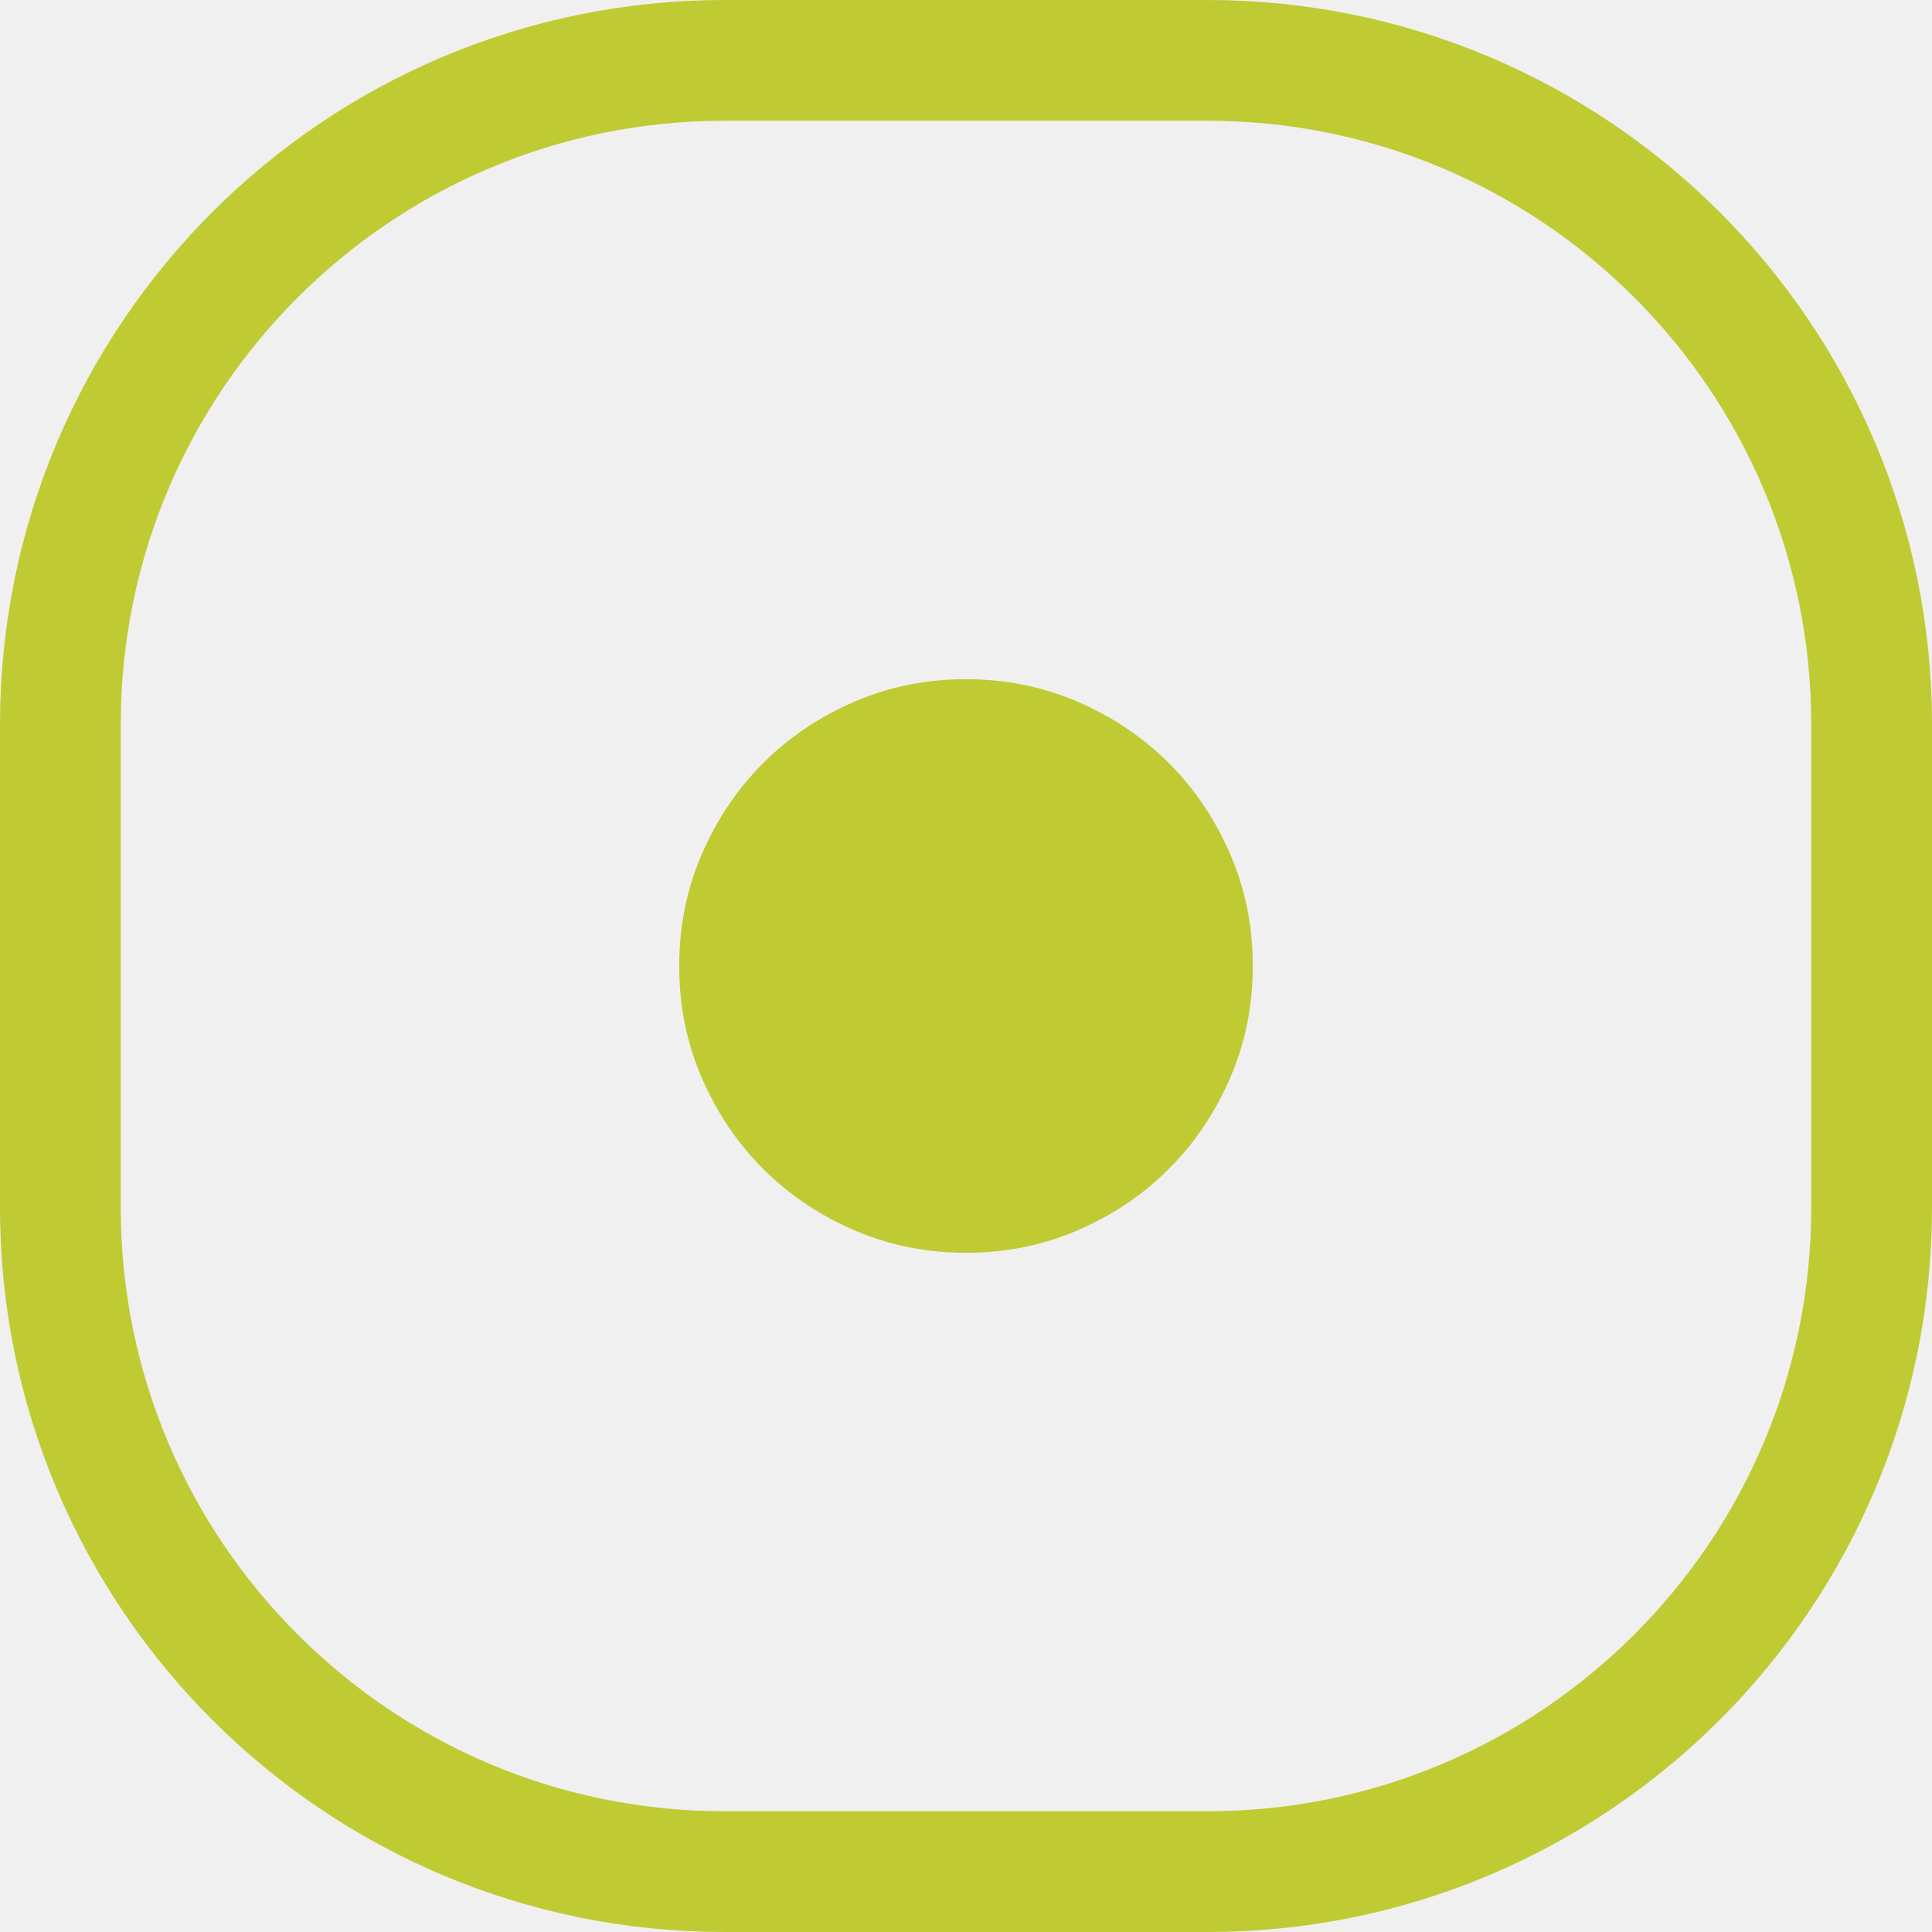
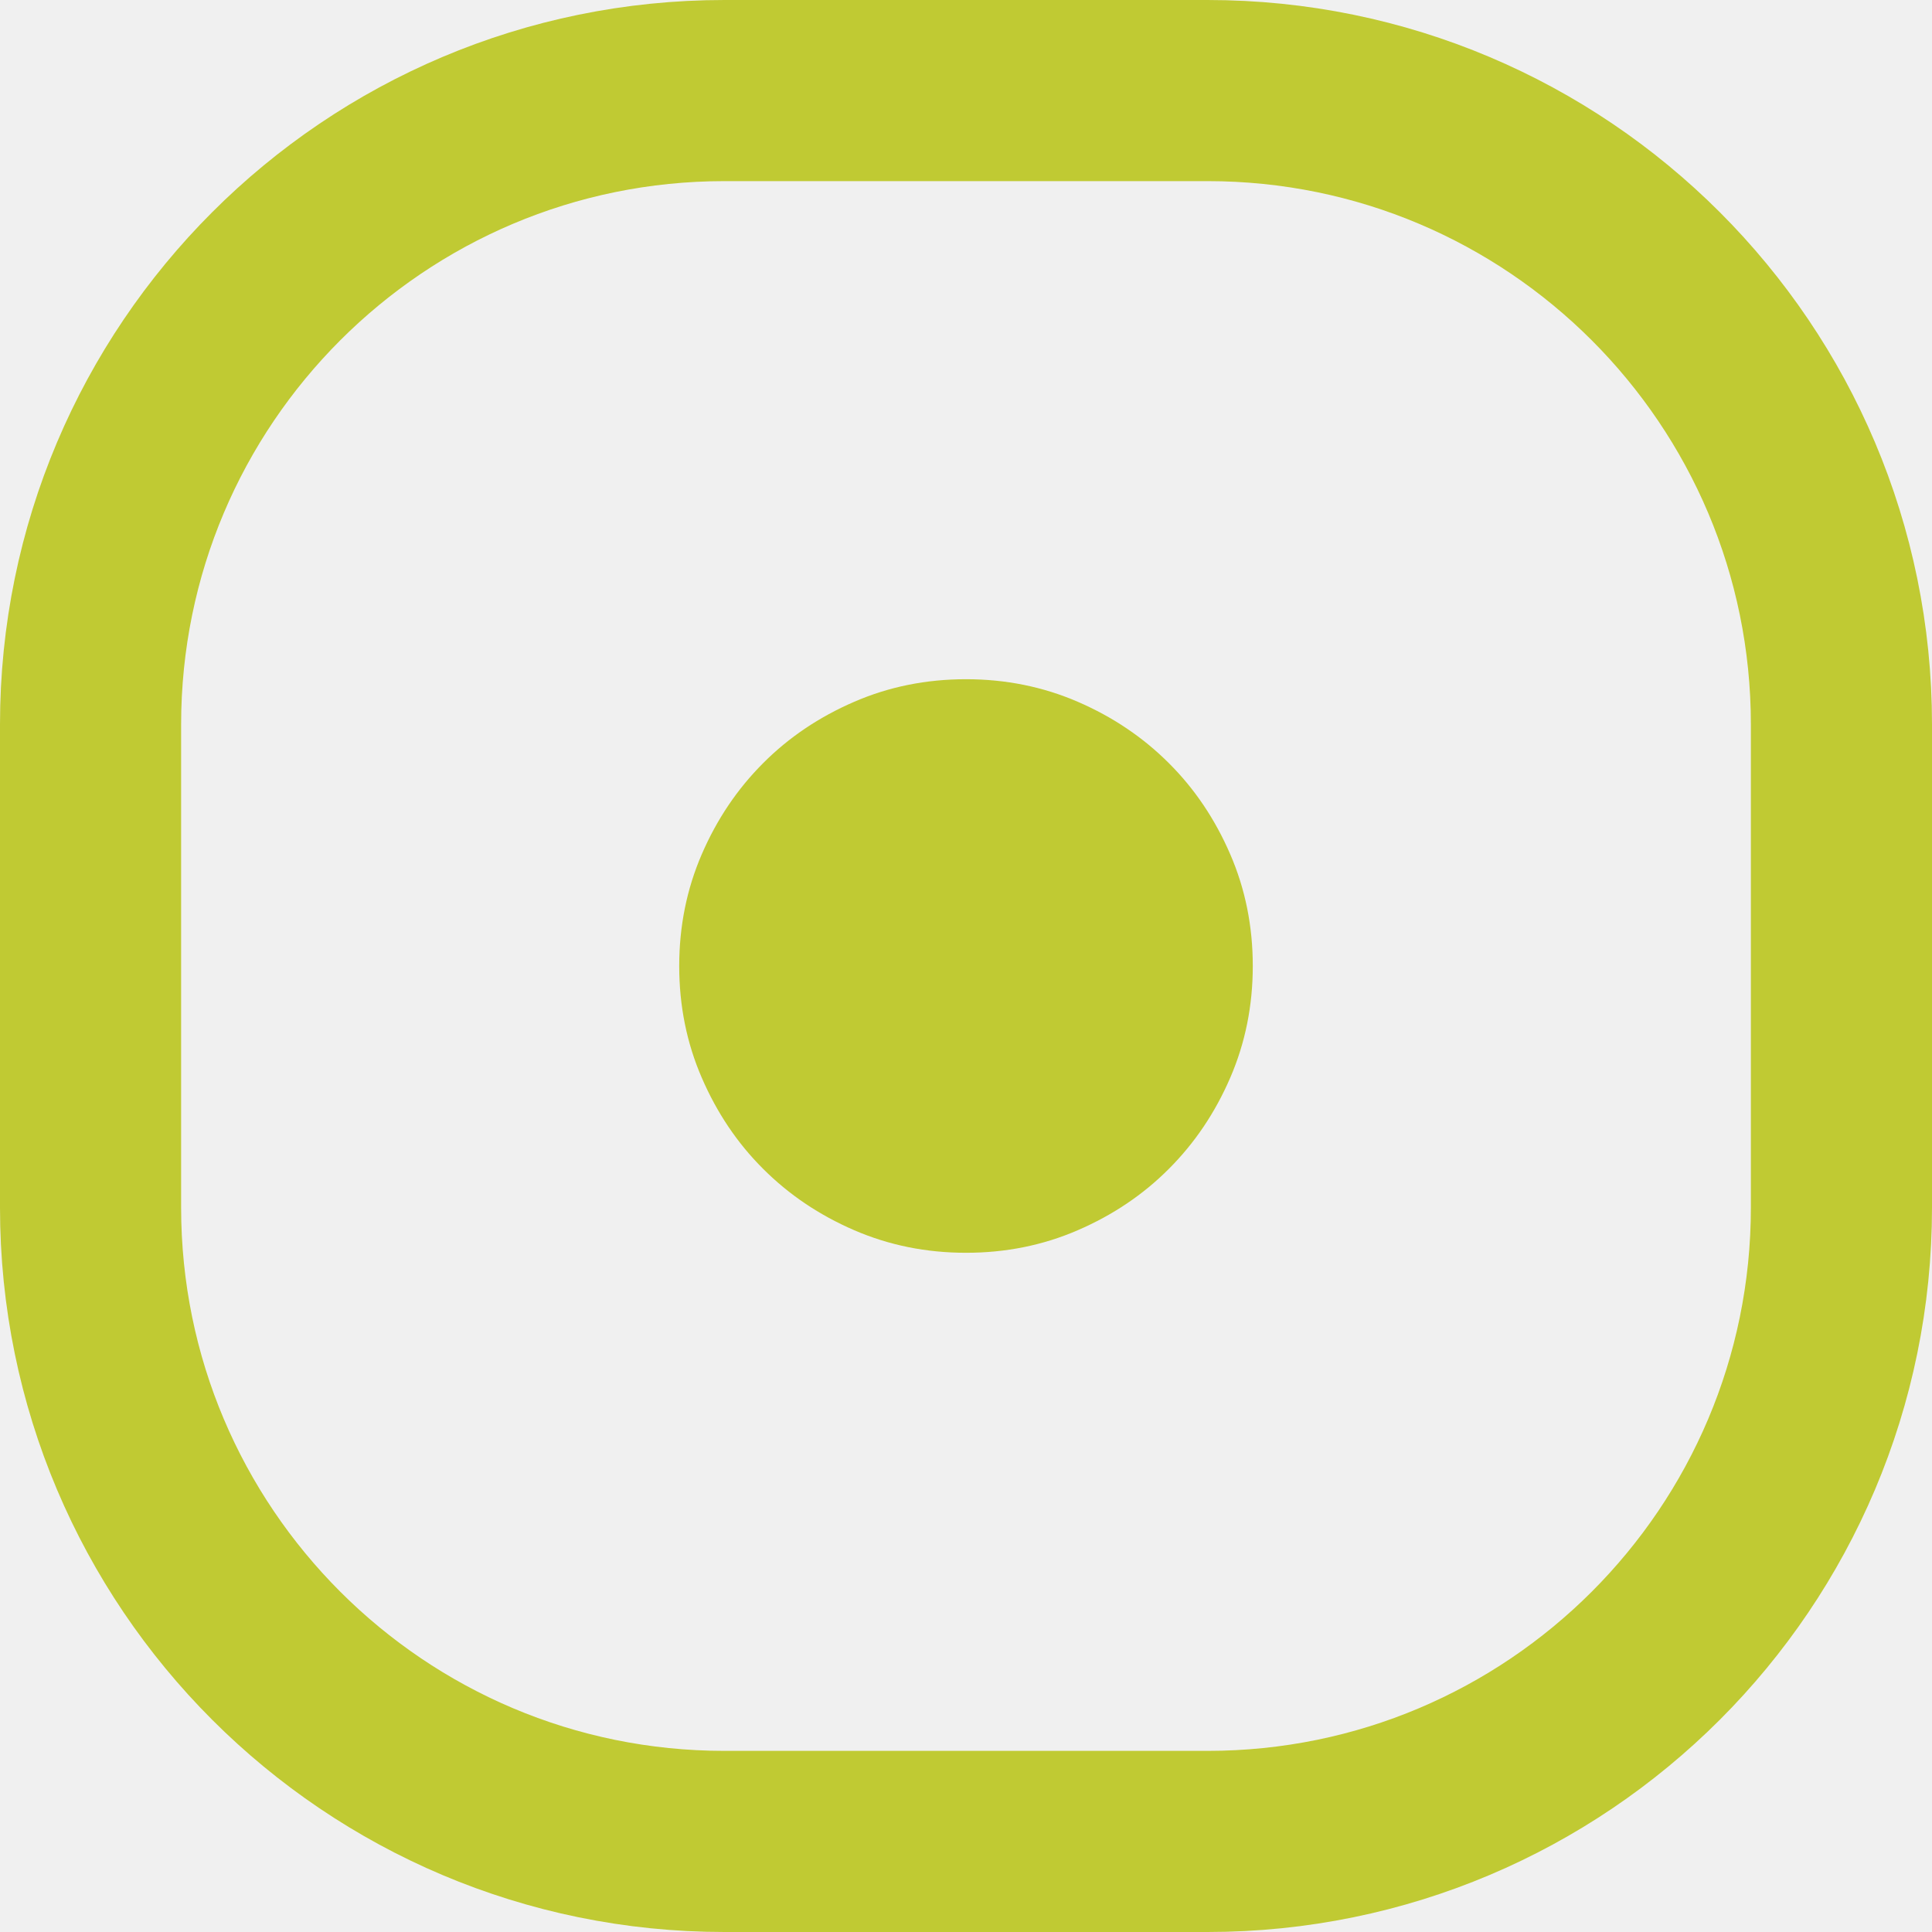
<svg xmlns="http://www.w3.org/2000/svg" width="16" height="16" viewBox="0 0 16 16" fill="none">
-   <rect x="0.5" y="0.5" width="15" height="15" rx="5.5" fill="none" stroke="#C0CA33" />
+   <rect x="0.75" y="0.75" width="14.5" height="14.5" rx="5.25" fill="none" stroke="#C0CA33" stroke-width="1.5" />
  <svg x="5" y="5" width="6" height="6" viewBox="0 0 6 6" fill="none">
-     <g id="radio_button_unchecked_FILL1_wght300_GRAD0_opsz24 1" clip-path="url(#clip0_39546_10987)">
+     <g id="radio_button_unchecked_FILL1_wght300_GRAD0_opsz24 1" clip-path="url(#clip0_0_7)">
      <path id="Vector" d="M3 5.375C2.672 5.375 2.363 5.313 2.074 5.188C1.785 5.063 1.534 4.894 1.32 4.68C1.106 4.467 0.937 4.215 0.812 3.926C0.687 3.638 0.625 3.329 0.625 3C0.625 2.672 0.687 2.363 0.812 2.074C0.937 1.785 1.106 1.534 1.32 1.32C1.533 1.106 1.785 0.937 2.074 0.812C2.362 0.687 2.671 0.625 3 0.625C3.328 0.625 3.637 0.687 3.926 0.812C4.215 0.937 4.466 1.106 4.68 1.32C4.894 1.533 5.063 1.785 5.188 2.074C5.313 2.362 5.375 2.671 5.375 3C5.375 3.328 5.313 3.637 5.188 3.926C5.063 4.215 4.894 4.466 4.68 4.68C4.467 4.894 4.215 5.063 3.926 5.188C3.638 5.313 3.329 5.375 3 5.375ZM3 5C3.558 5 4.031 4.806 4.419 4.419C4.806 4.031 5 3.558 5 3C5 2.442 4.806 1.969 4.419 1.581C4.031 1.194 3.558 1 3 1C2.442 1 1.969 1.194 1.581 1.581C1.194 1.969 1 2.442 1 3C1 3.558 1.194 4.031 1.581 4.419C1.969 4.806 2.442 5 3 5ZM3 5C2.442 5 1.969 4.806 1.581 4.419C1.194 4.031 1 3.558 1 3C1 2.442 1.194 1.969 1.581 1.581C1.969 1.194 2.442 1 3 1C3.558 1 4.031 1.194 4.419 1.581C4.806 1.969 5 2.442 5 3C5 3.558 4.806 4.031 4.419 4.419C4.031 4.806 3.558 5 3 5Z" fill="#C0CA33" />
    </g>
    <defs>
-       <clipPath id="clip0_39546_10987">
+       <clipPath id="clip0_0_7">
        <rect width="6" height="6" fill="white" />
      </clipPath>
    </defs>
  </svg>
</svg>
